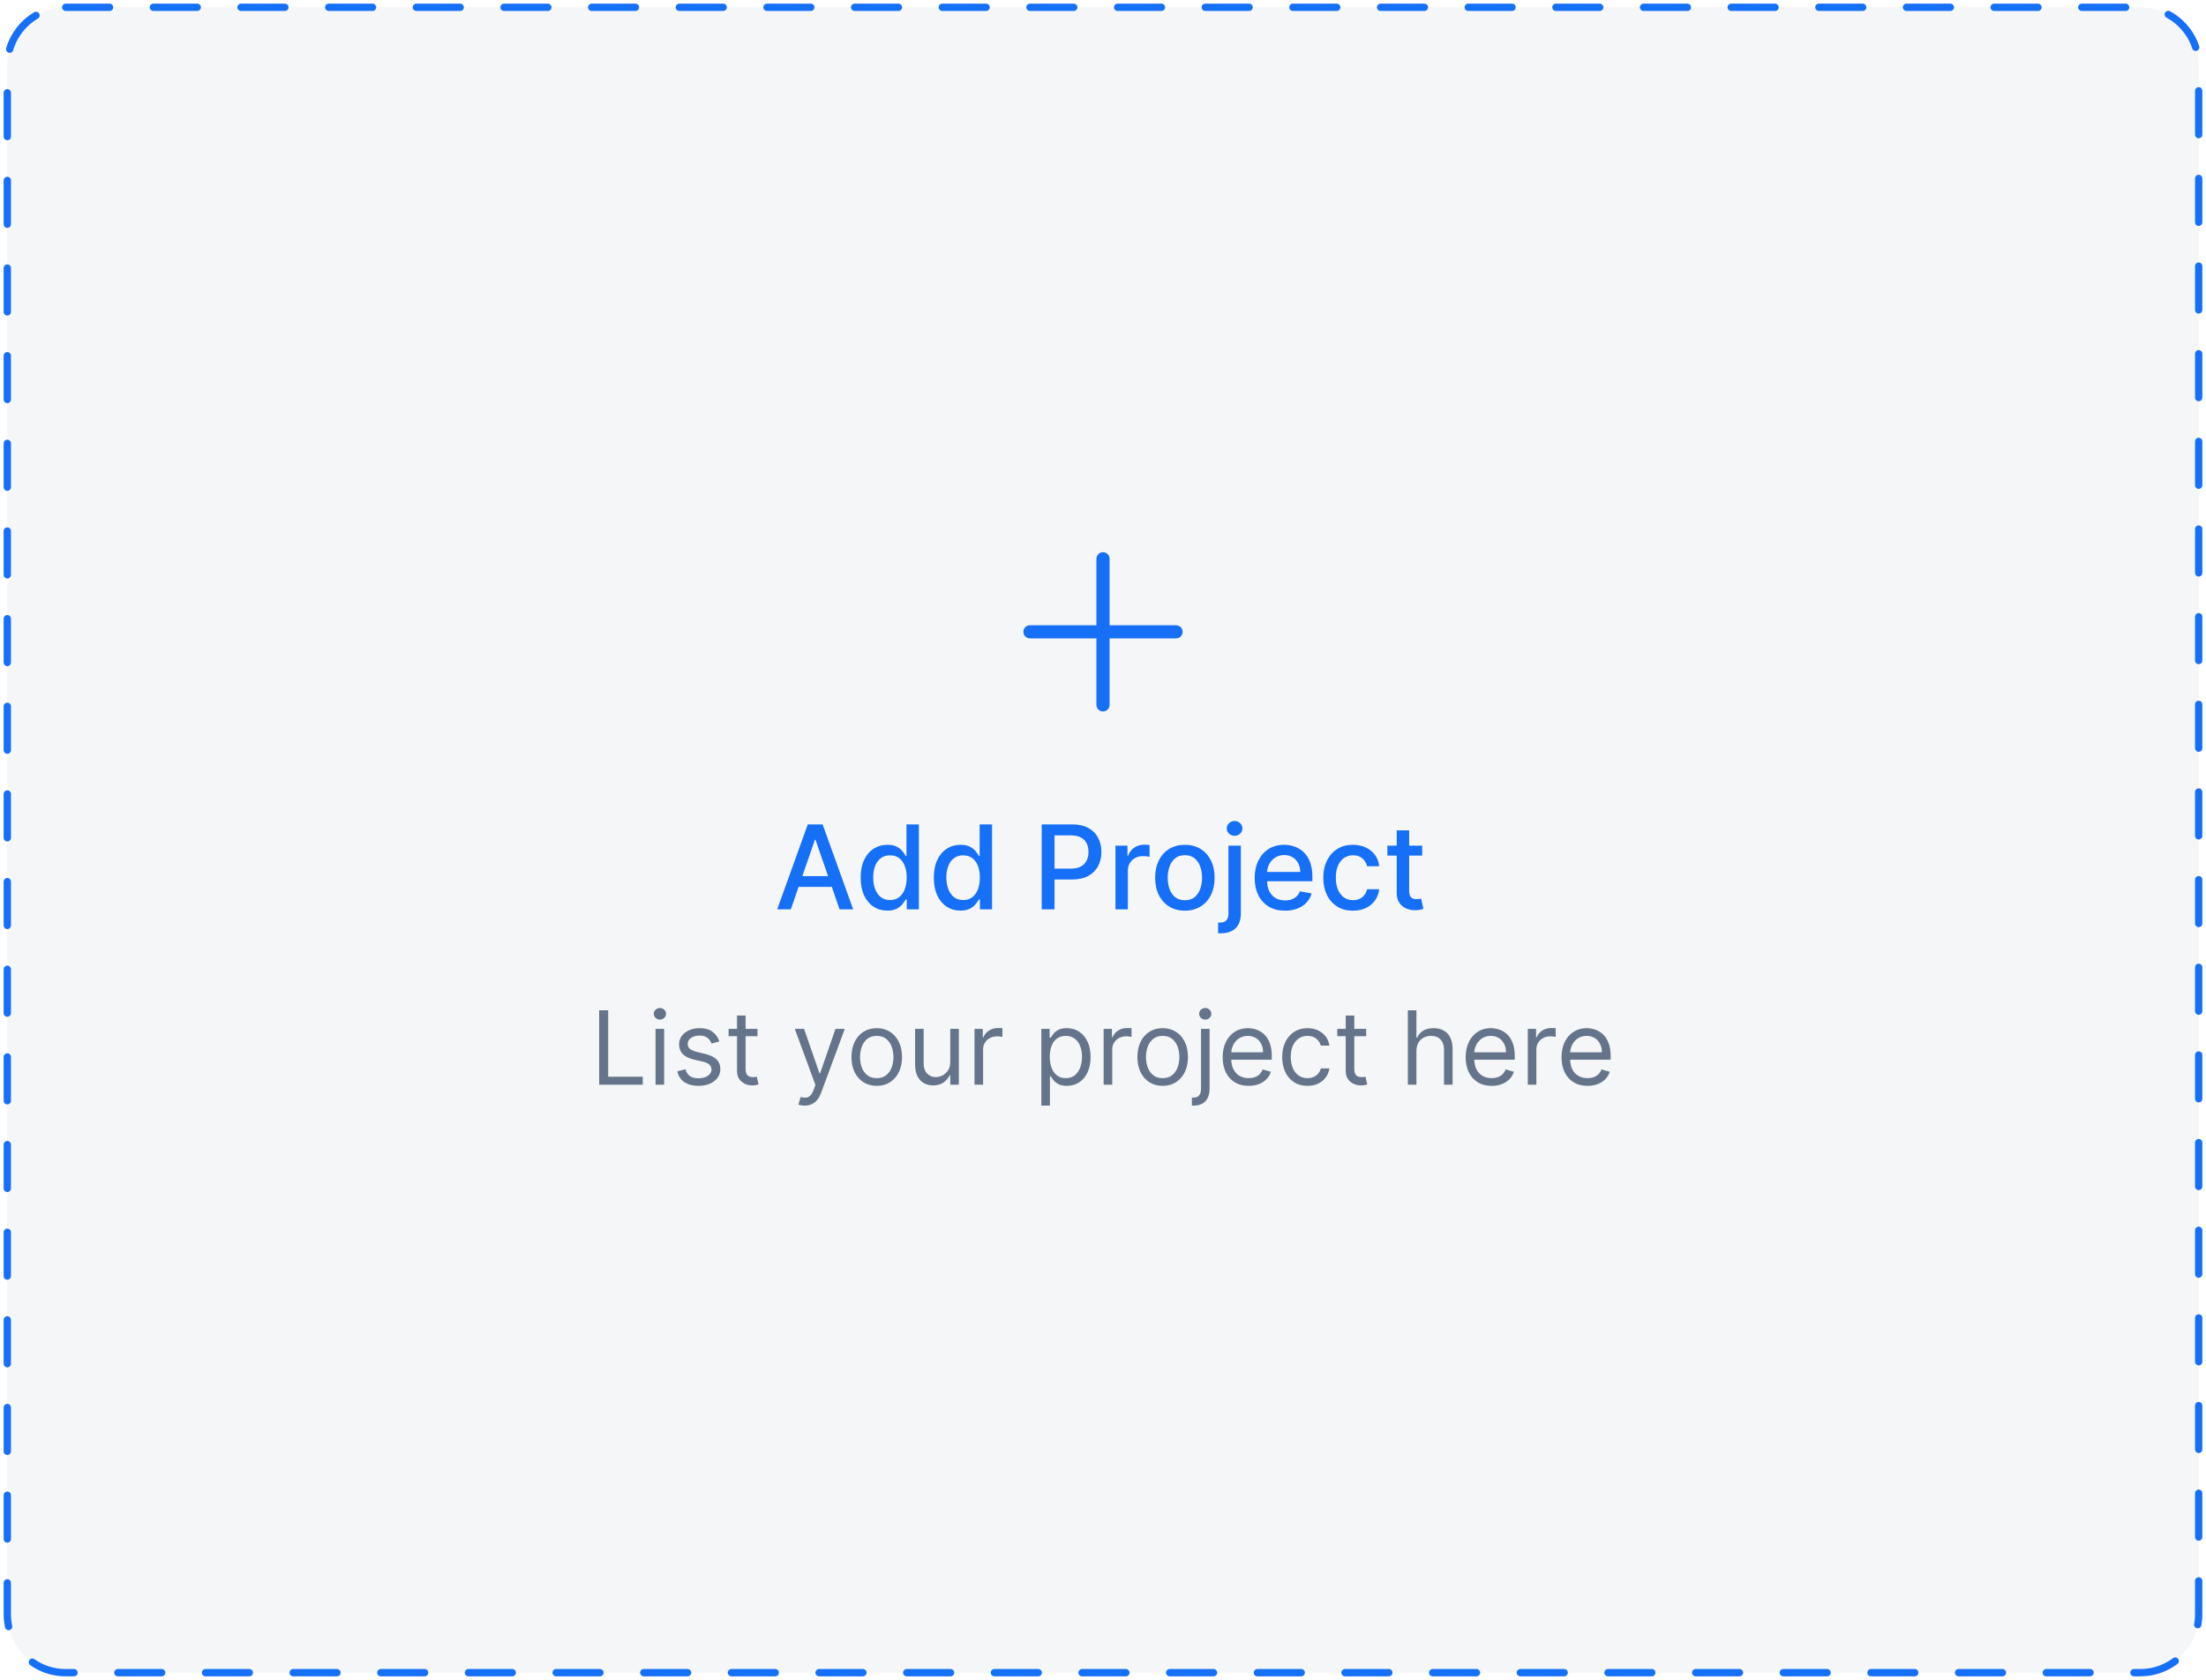
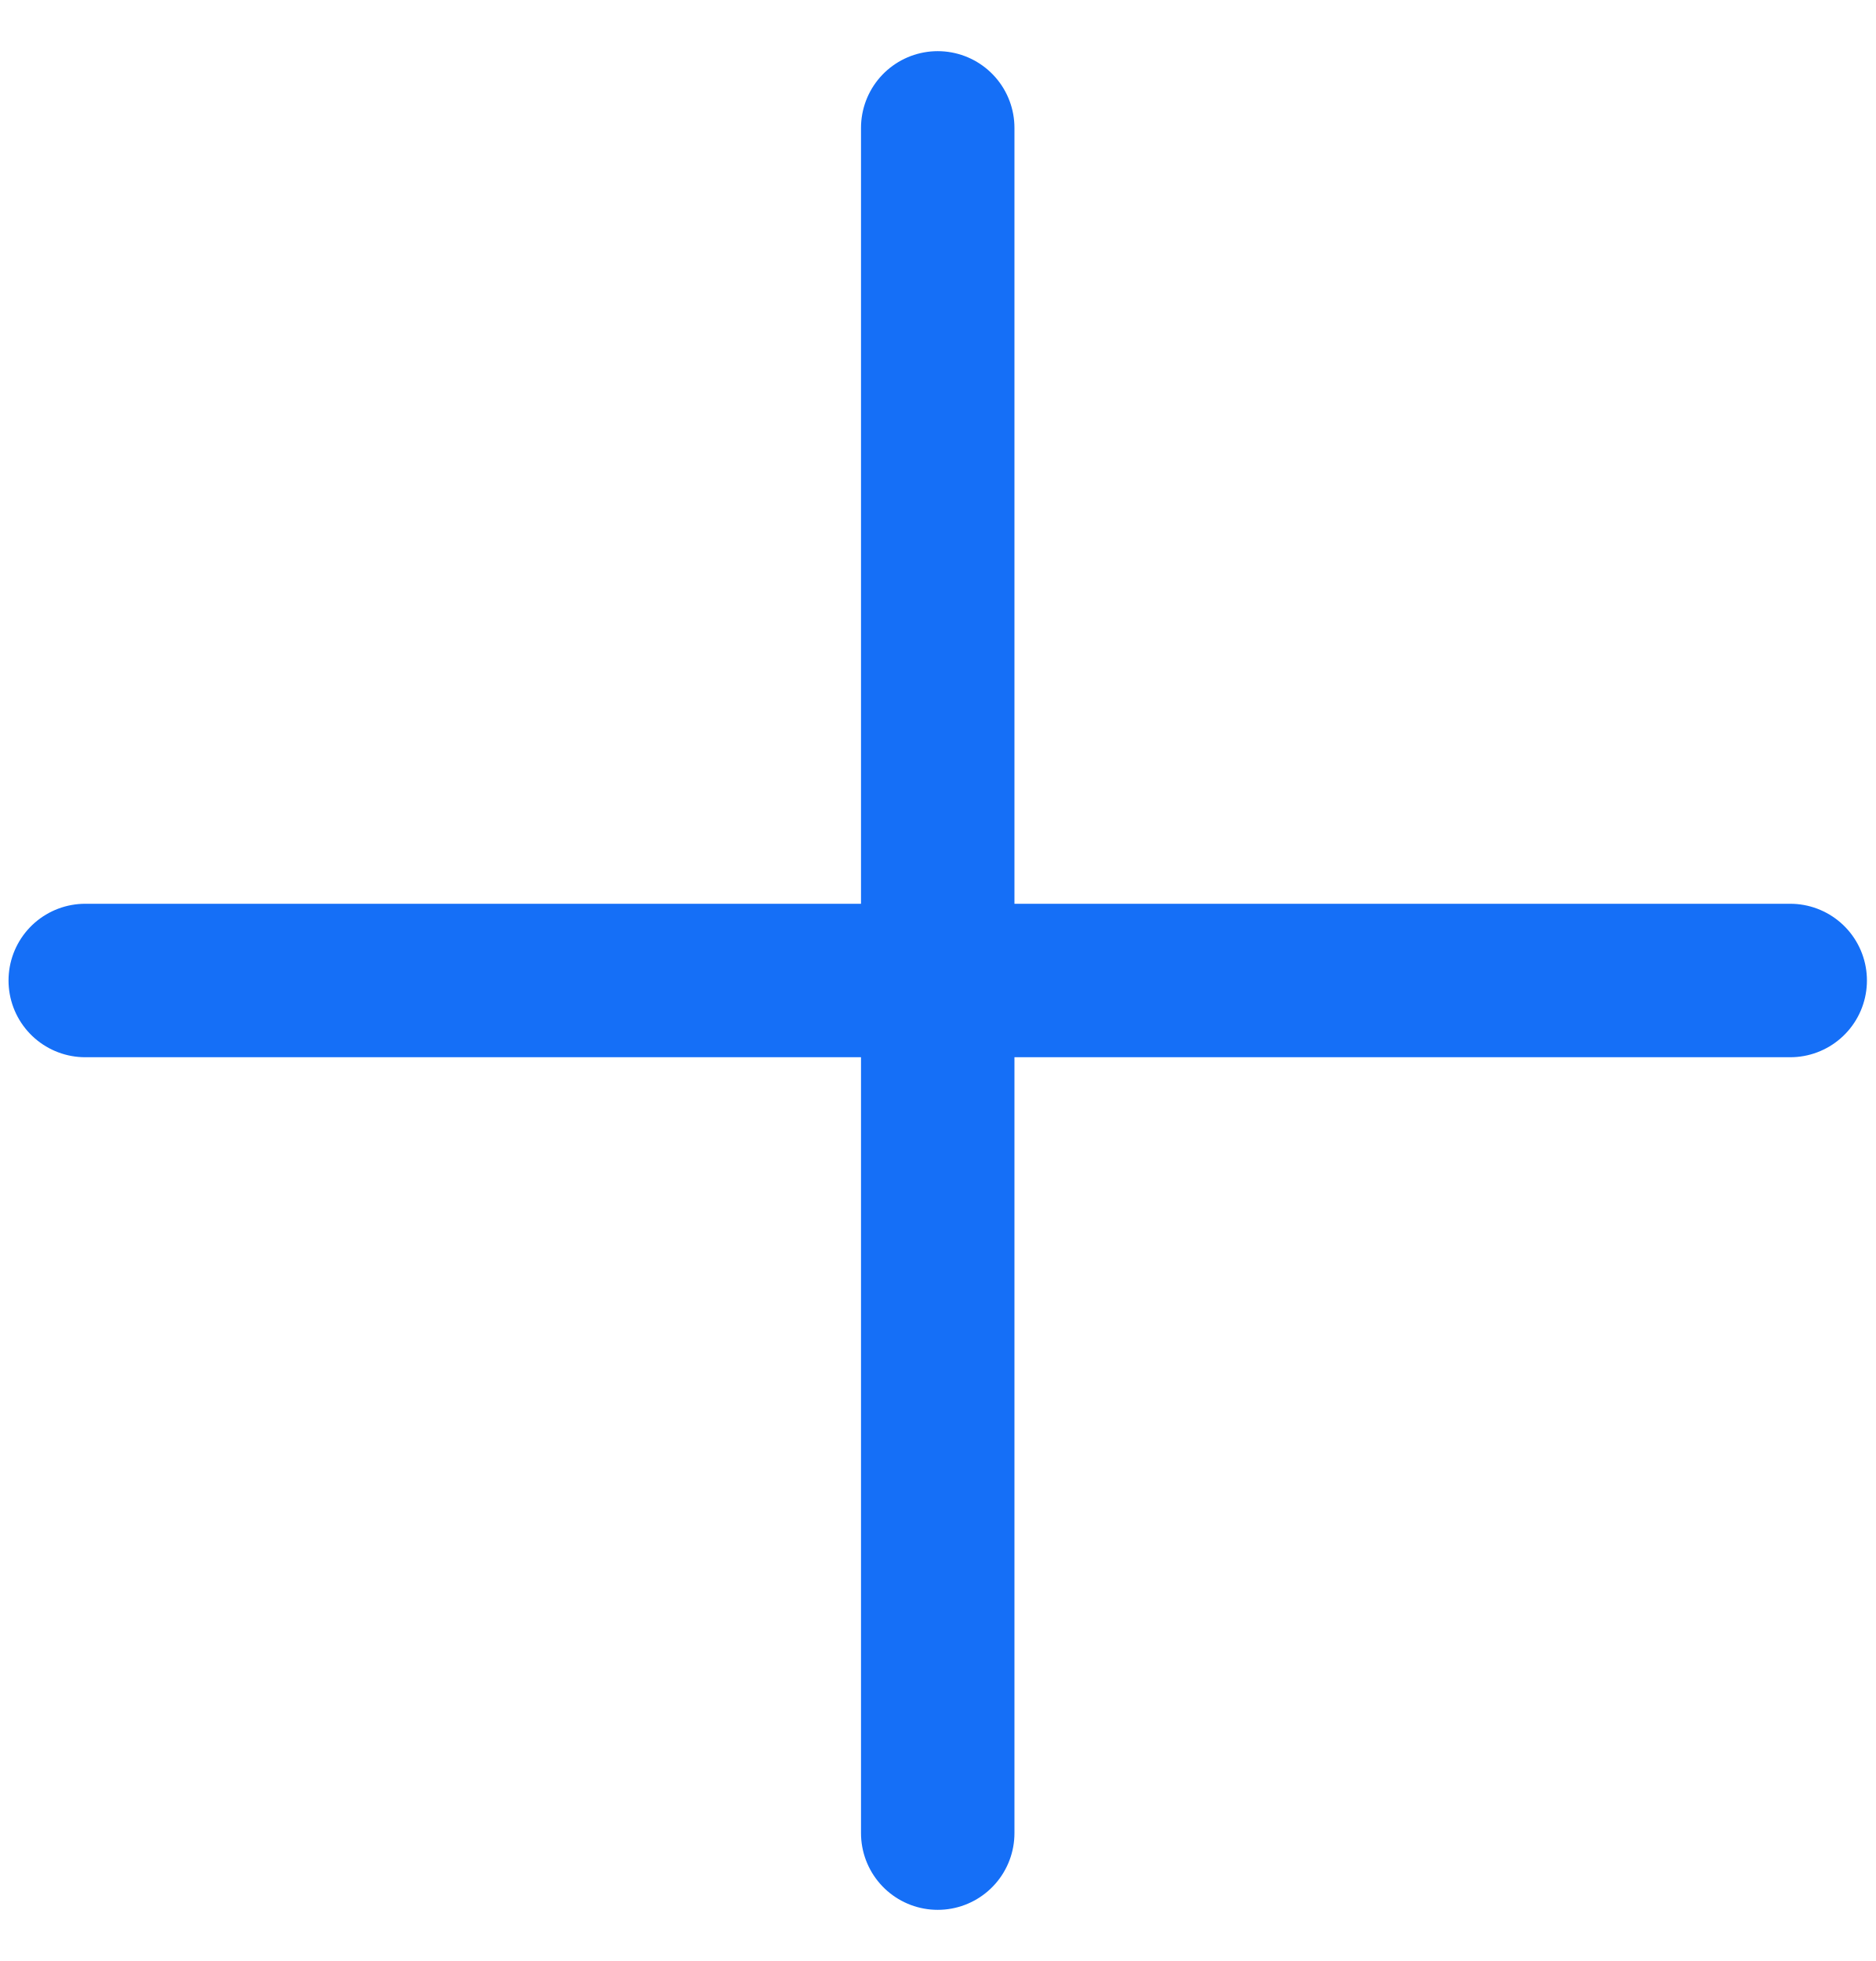
- <svg xmlns="http://www.w3.org/2000/svg" width="302" height="230" viewBox="0 0 302 230" fill="none">
-   <rect x="1" y="1" width="300" height="228" rx="8" fill="#F5F6F7" />
-   <rect x="1" y="1" width="300" height="228" rx="8" stroke="#156FF7" stroke-linecap="round" stroke-dasharray="6 6" />
-   <path d="M151 76.5V96.5" stroke="#156FF7" stroke-width="1.8" stroke-linecap="round" />
-   <path d="M161 86.5L141 86.5" stroke="#156FF7" stroke-width="1.8" stroke-linecap="round" />
-   <path d="M108.261 124.5H106.398L110.585 112.864H112.614L116.801 124.5H114.938L111.648 114.977H111.557L108.261 124.5ZM108.574 119.943H114.619V121.42H108.574V119.943ZM121.472 124.67C120.767 124.67 120.138 124.491 119.585 124.131C119.036 123.767 118.604 123.25 118.29 122.58C117.979 121.905 117.824 121.097 117.824 120.153C117.824 119.21 117.981 118.403 118.295 117.733C118.614 117.062 119.049 116.549 119.602 116.193C120.155 115.837 120.782 115.659 121.483 115.659C122.025 115.659 122.46 115.75 122.79 115.932C123.123 116.11 123.381 116.318 123.562 116.557C123.748 116.795 123.892 117.006 123.994 117.188H124.097V112.864H125.795V124.5H124.136V123.142H123.994C123.892 123.328 123.744 123.54 123.551 123.778C123.362 124.017 123.1 124.225 122.767 124.403C122.434 124.581 122.002 124.67 121.472 124.67ZM121.847 123.222C122.335 123.222 122.748 123.093 123.085 122.835C123.426 122.574 123.684 122.212 123.858 121.75C124.036 121.288 124.125 120.75 124.125 120.136C124.125 119.53 124.038 119 123.864 118.545C123.689 118.091 123.434 117.737 123.097 117.483C122.759 117.229 122.343 117.102 121.847 117.102C121.335 117.102 120.909 117.235 120.568 117.5C120.227 117.765 119.97 118.127 119.795 118.585C119.625 119.044 119.54 119.561 119.54 120.136C119.54 120.72 119.627 121.244 119.801 121.71C119.975 122.176 120.233 122.545 120.574 122.818C120.919 123.087 121.343 123.222 121.847 123.222ZM131.487 124.67C130.783 124.67 130.154 124.491 129.601 124.131C129.052 123.767 128.62 123.25 128.305 122.58C127.995 121.905 127.839 121.097 127.839 120.153C127.839 119.21 127.997 118.403 128.311 117.733C128.629 117.062 129.065 116.549 129.618 116.193C130.171 115.837 130.798 115.659 131.499 115.659C132.04 115.659 132.476 115.75 132.805 115.932C133.139 116.11 133.396 116.318 133.578 116.557C133.764 116.795 133.908 117.006 134.01 117.188H134.112V112.864H135.811V124.5H134.152V123.142H134.01C133.908 123.328 133.76 123.54 133.567 123.778C133.377 124.017 133.116 124.225 132.783 124.403C132.449 124.581 132.018 124.67 131.487 124.67ZM131.862 123.222C132.351 123.222 132.764 123.093 133.101 122.835C133.442 122.574 133.699 122.212 133.874 121.75C134.052 121.288 134.141 120.75 134.141 120.136C134.141 119.53 134.054 119 133.879 118.545C133.705 118.091 133.449 117.737 133.112 117.483C132.775 117.229 132.358 117.102 131.862 117.102C131.351 117.102 130.925 117.235 130.584 117.5C130.243 117.765 129.985 118.127 129.811 118.585C129.641 119.044 129.555 119.561 129.555 120.136C129.555 120.72 129.643 121.244 129.817 121.71C129.991 122.176 130.249 122.545 130.589 122.818C130.934 123.087 131.358 123.222 131.862 123.222ZM142.607 124.5V112.864H146.754C147.66 112.864 148.41 113.028 149.004 113.358C149.599 113.687 150.044 114.138 150.339 114.71C150.635 115.278 150.783 115.919 150.783 116.631C150.783 117.347 150.633 117.991 150.334 118.562C150.038 119.131 149.591 119.581 148.993 119.915C148.398 120.244 147.65 120.409 146.749 120.409H143.896V118.92H146.589C147.161 118.92 147.625 118.822 147.982 118.625C148.338 118.424 148.599 118.152 148.766 117.807C148.932 117.462 149.016 117.07 149.016 116.631C149.016 116.191 148.932 115.801 148.766 115.46C148.599 115.119 148.336 114.852 147.976 114.659C147.62 114.466 147.15 114.369 146.567 114.369H144.362V124.5H142.607ZM152.705 124.5V115.773H154.347V117.159H154.438C154.597 116.689 154.877 116.32 155.278 116.051C155.684 115.778 156.142 115.642 156.653 115.642C156.759 115.642 156.884 115.646 157.028 115.653C157.176 115.661 157.292 115.67 157.375 115.682V117.307C157.307 117.288 157.186 117.267 157.011 117.244C156.837 117.218 156.663 117.205 156.489 117.205C156.087 117.205 155.729 117.29 155.415 117.46C155.104 117.627 154.858 117.86 154.676 118.159C154.494 118.455 154.403 118.792 154.403 119.17V124.5H152.705ZM162.209 124.676C161.391 124.676 160.677 124.489 160.067 124.114C159.457 123.739 158.983 123.214 158.646 122.54C158.309 121.866 158.141 121.078 158.141 120.176C158.141 119.271 158.309 118.479 158.646 117.801C158.983 117.123 159.457 116.597 160.067 116.222C160.677 115.847 161.391 115.659 162.209 115.659C163.027 115.659 163.741 115.847 164.351 116.222C164.961 116.597 165.434 117.123 165.771 117.801C166.108 118.479 166.277 119.271 166.277 120.176C166.277 121.078 166.108 121.866 165.771 122.54C165.434 123.214 164.961 123.739 164.351 124.114C163.741 124.489 163.027 124.676 162.209 124.676ZM162.214 123.25C162.745 123.25 163.184 123.11 163.533 122.83C163.881 122.549 164.139 122.176 164.305 121.71C164.476 121.244 164.561 120.731 164.561 120.17C164.561 119.614 164.476 119.102 164.305 118.636C164.139 118.167 163.881 117.79 163.533 117.506C163.184 117.222 162.745 117.08 162.214 117.08C161.68 117.08 161.237 117.222 160.885 117.506C160.536 117.79 160.277 118.167 160.107 118.636C159.94 119.102 159.857 119.614 159.857 120.17C159.857 120.731 159.94 121.244 160.107 121.71C160.277 122.176 160.536 122.549 160.885 122.83C161.237 123.11 161.68 123.25 162.214 123.25ZM168.173 115.773H169.872V125.068C169.872 125.652 169.766 126.144 169.554 126.545C169.346 126.947 169.035 127.252 168.622 127.46C168.213 127.669 167.707 127.773 167.105 127.773C167.045 127.773 166.988 127.773 166.935 127.773C166.878 127.773 166.819 127.771 166.759 127.767V126.307C166.812 126.307 166.859 126.307 166.901 126.307C166.938 126.307 166.982 126.307 167.031 126.307C167.433 126.307 167.723 126.199 167.901 125.983C168.082 125.771 168.173 125.462 168.173 125.057V115.773ZM169.014 114.426C168.719 114.426 168.465 114.328 168.253 114.131C168.045 113.93 167.94 113.691 167.94 113.415C167.94 113.134 168.045 112.896 168.253 112.699C168.465 112.498 168.719 112.398 169.014 112.398C169.31 112.398 169.562 112.498 169.77 112.699C169.982 112.896 170.088 113.134 170.088 113.415C170.088 113.691 169.982 113.93 169.77 114.131C169.562 114.328 169.31 114.426 169.014 114.426ZM175.919 124.676C175.059 124.676 174.319 124.492 173.697 124.125C173.08 123.754 172.603 123.233 172.266 122.562C171.932 121.888 171.766 121.098 171.766 120.193C171.766 119.299 171.932 118.511 172.266 117.83C172.603 117.148 173.072 116.616 173.675 116.233C174.281 115.85 174.989 115.659 175.8 115.659C176.292 115.659 176.769 115.741 177.232 115.903C177.694 116.066 178.108 116.322 178.476 116.67C178.843 117.019 179.133 117.472 179.345 118.028C179.557 118.581 179.663 119.254 179.663 120.045V120.648H172.726V119.375H177.999C177.999 118.928 177.908 118.532 177.726 118.188C177.544 117.839 177.288 117.564 176.959 117.364C176.633 117.163 176.25 117.062 175.811 117.062C175.334 117.062 174.917 117.18 174.561 117.415C174.209 117.646 173.936 117.949 173.743 118.324C173.554 118.695 173.459 119.098 173.459 119.534V120.528C173.459 121.112 173.561 121.608 173.766 122.017C173.974 122.426 174.264 122.739 174.635 122.955C175.006 123.167 175.44 123.273 175.936 123.273C176.258 123.273 176.552 123.227 176.817 123.136C177.082 123.042 177.311 122.902 177.504 122.716C177.697 122.53 177.845 122.301 177.947 122.028L179.555 122.318C179.427 122.792 179.196 123.206 178.862 123.562C178.533 123.915 178.118 124.189 177.618 124.386C177.122 124.58 176.555 124.676 175.919 124.676ZM185.224 124.676C184.38 124.676 183.652 124.485 183.043 124.102C182.437 123.716 181.971 123.184 181.645 122.506C181.319 121.828 181.156 121.051 181.156 120.176C181.156 119.29 181.323 118.508 181.656 117.83C181.99 117.148 182.459 116.616 183.065 116.233C183.671 115.85 184.385 115.659 185.207 115.659C185.87 115.659 186.461 115.782 186.98 116.028C187.499 116.271 187.918 116.612 188.236 117.051C188.558 117.491 188.749 118.004 188.81 118.591H187.156C187.065 118.182 186.857 117.83 186.531 117.534C186.209 117.239 185.777 117.091 185.236 117.091C184.762 117.091 184.348 117.216 183.991 117.466C183.639 117.712 183.365 118.064 183.168 118.523C182.971 118.977 182.872 119.515 182.872 120.136C182.872 120.773 182.969 121.322 183.162 121.784C183.355 122.246 183.628 122.604 183.98 122.858C184.336 123.112 184.755 123.239 185.236 123.239C185.558 123.239 185.849 123.18 186.111 123.062C186.376 122.941 186.598 122.769 186.776 122.545C186.957 122.322 187.084 122.053 187.156 121.739H188.81C188.749 122.303 188.565 122.807 188.259 123.25C187.952 123.693 187.541 124.042 187.026 124.295C186.514 124.549 185.914 124.676 185.224 124.676ZM194.7 115.773V117.136H189.933V115.773H194.7ZM191.212 113.682H192.911V121.938C192.911 122.267 192.96 122.515 193.058 122.682C193.157 122.845 193.284 122.956 193.439 123.017C193.598 123.074 193.77 123.102 193.956 123.102C194.092 123.102 194.212 123.093 194.314 123.074C194.416 123.055 194.496 123.04 194.553 123.028L194.859 124.432C194.761 124.47 194.621 124.508 194.439 124.545C194.257 124.587 194.03 124.61 193.757 124.614C193.31 124.621 192.893 124.542 192.507 124.375C192.121 124.208 191.808 123.951 191.57 123.602C191.331 123.254 191.212 122.816 191.212 122.29V113.682Z" fill="#156FF7" />
-   <path d="M82.028 148.5V138.318H83.261V147.406H87.994V148.5H82.028ZM89.744 148.5V140.864H90.917V148.5H89.744ZM90.34 139.591C90.112 139.591 89.915 139.513 89.749 139.357C89.586 139.201 89.505 139.014 89.505 138.795C89.505 138.577 89.586 138.389 89.749 138.234C89.915 138.078 90.112 138 90.34 138C90.569 138 90.765 138.078 90.927 138.234C91.093 138.389 91.176 138.577 91.176 138.795C91.176 139.014 91.093 139.201 90.927 139.357C90.765 139.513 90.569 139.591 90.34 139.591ZM98.475 142.574L97.421 142.872C97.355 142.696 97.257 142.526 97.128 142.36C97.002 142.191 96.829 142.052 96.611 141.942C96.392 141.833 96.112 141.778 95.771 141.778C95.303 141.778 94.914 141.886 94.602 142.102C94.294 142.314 94.14 142.584 94.14 142.912C94.14 143.204 94.246 143.434 94.458 143.603C94.67 143.772 95.002 143.913 95.452 144.026L96.586 144.304C97.269 144.47 97.778 144.723 98.112 145.065C98.447 145.403 98.614 145.839 98.614 146.372C98.614 146.81 98.488 147.201 98.237 147.545C97.988 147.89 97.64 148.162 97.192 148.361C96.745 148.56 96.225 148.659 95.631 148.659C94.853 148.659 94.208 148.49 93.697 148.152C93.187 147.814 92.864 147.32 92.728 146.67L93.842 146.392C93.948 146.803 94.148 147.111 94.443 147.317C94.742 147.522 95.131 147.625 95.612 147.625C96.158 147.625 96.593 147.509 96.914 147.277C97.239 147.042 97.401 146.76 97.401 146.432C97.401 146.167 97.308 145.945 97.123 145.766C96.937 145.583 96.652 145.447 96.268 145.358L94.995 145.06C94.296 144.894 93.782 144.637 93.454 144.289C93.129 143.938 92.967 143.499 92.967 142.972C92.967 142.541 93.088 142.16 93.329 141.828C93.575 141.497 93.908 141.237 94.329 141.048C94.753 140.859 95.234 140.764 95.771 140.764C96.526 140.764 97.12 140.93 97.55 141.261C97.985 141.593 98.293 142.03 98.475 142.574ZM103.702 140.864V141.858H99.744V140.864H103.702ZM100.898 139.034H102.071V146.312C102.071 146.644 102.119 146.893 102.215 147.058C102.314 147.221 102.44 147.33 102.593 147.386C102.749 147.439 102.913 147.466 103.085 147.466C103.214 147.466 103.32 147.459 103.403 147.446C103.486 147.429 103.552 147.416 103.602 147.406L103.841 148.46C103.761 148.49 103.65 148.52 103.508 148.55C103.365 148.583 103.184 148.599 102.966 148.599C102.634 148.599 102.309 148.528 101.991 148.386C101.676 148.243 101.415 148.026 101.206 147.734C101 147.443 100.898 147.075 100.898 146.631V139.034ZM110.16 151.364C109.961 151.364 109.783 151.347 109.628 151.314C109.472 151.284 109.364 151.254 109.305 151.224L109.603 150.19C109.888 150.263 110.14 150.29 110.358 150.27C110.577 150.25 110.771 150.152 110.94 149.977C111.113 149.804 111.27 149.524 111.412 149.136L111.631 148.54L108.807 140.864H110.08L112.188 146.949H112.268L114.376 140.864H115.648L112.407 149.614C112.261 150.008 112.08 150.335 111.865 150.593C111.649 150.855 111.399 151.049 111.114 151.175C110.832 151.301 110.514 151.364 110.16 151.364ZM120.026 148.659C119.336 148.659 118.731 148.495 118.211 148.167C117.694 147.839 117.29 147.38 116.998 146.79C116.71 146.2 116.566 145.51 116.566 144.722C116.566 143.926 116.71 143.232 116.998 142.638C117.29 142.045 117.694 141.585 118.211 141.256C118.731 140.928 119.336 140.764 120.026 140.764C120.715 140.764 121.318 140.928 121.835 141.256C122.356 141.585 122.76 142.045 123.048 142.638C123.34 143.232 123.486 143.926 123.486 144.722C123.486 145.51 123.34 146.2 123.048 146.79C122.76 147.38 122.356 147.839 121.835 148.167C121.318 148.495 120.715 148.659 120.026 148.659ZM120.026 147.605C120.549 147.605 120.98 147.471 121.318 147.202C121.656 146.934 121.907 146.581 122.069 146.143C122.231 145.706 122.313 145.232 122.313 144.722C122.313 144.211 122.231 143.736 122.069 143.295C121.907 142.854 121.656 142.498 121.318 142.226C120.98 141.954 120.549 141.818 120.026 141.818C119.502 141.818 119.071 141.954 118.733 142.226C118.395 142.498 118.145 142.854 117.982 143.295C117.82 143.736 117.739 144.211 117.739 144.722C117.739 145.232 117.82 145.706 117.982 146.143C118.145 146.581 118.395 146.934 118.733 147.202C119.071 147.471 119.502 147.605 120.026 147.605ZM130.089 145.378V140.864H131.263V148.5H130.089V147.207H130.01C129.831 147.595 129.553 147.925 129.175 148.197C128.797 148.465 128.32 148.599 127.743 148.599C127.266 148.599 126.841 148.495 126.47 148.286C126.099 148.074 125.807 147.756 125.595 147.332C125.383 146.904 125.277 146.366 125.277 145.716V140.864H126.45V145.636C126.45 146.193 126.606 146.637 126.918 146.969C127.232 147.3 127.634 147.466 128.121 147.466C128.412 147.466 128.709 147.391 129.011 147.242C129.316 147.093 129.571 146.864 129.776 146.556C129.985 146.248 130.089 145.855 130.089 145.378ZM133.412 148.5V140.864H134.545V142.017H134.625C134.764 141.639 135.016 141.333 135.381 141.097C135.745 140.862 136.156 140.744 136.613 140.744C136.7 140.744 136.807 140.746 136.937 140.749C137.066 140.753 137.164 140.758 137.23 140.764V141.957C137.19 141.947 137.099 141.933 136.956 141.913C136.817 141.889 136.67 141.878 136.514 141.878C136.143 141.878 135.811 141.956 135.52 142.112C135.231 142.264 135.003 142.476 134.834 142.748C134.668 143.016 134.585 143.323 134.585 143.668V148.5H133.412ZM142.558 151.364V140.864H143.692V142.077H143.831C143.917 141.944 144.036 141.775 144.189 141.57C144.345 141.361 144.567 141.175 144.855 141.013C145.147 140.847 145.541 140.764 146.038 140.764C146.681 140.764 147.248 140.925 147.739 141.246C148.229 141.568 148.612 142.024 148.887 142.614C149.162 143.204 149.3 143.9 149.3 144.702C149.3 145.51 149.162 146.211 148.887 146.805C148.612 147.395 148.231 147.852 147.744 148.177C147.256 148.498 146.695 148.659 146.058 148.659C145.568 148.659 145.175 148.578 144.88 148.415C144.585 148.25 144.358 148.062 144.199 147.854C144.04 147.642 143.917 147.466 143.831 147.327H143.732V151.364H142.558ZM143.712 144.682C143.712 145.259 143.796 145.767 143.965 146.208C144.134 146.646 144.381 146.989 144.706 147.237C145.031 147.482 145.429 147.605 145.899 147.605C146.39 147.605 146.799 147.476 147.127 147.217C147.459 146.955 147.707 146.604 147.873 146.163C148.042 145.719 148.126 145.225 148.126 144.682C148.126 144.145 148.044 143.661 147.878 143.23C147.715 142.796 147.469 142.453 147.137 142.201C146.809 141.946 146.396 141.818 145.899 141.818C145.422 141.818 145.021 141.939 144.696 142.181C144.371 142.42 144.126 142.754 143.96 143.185C143.795 143.613 143.712 144.112 143.712 144.682ZM151.089 148.5V140.864H152.223V142.017H152.303C152.442 141.639 152.694 141.333 153.058 141.097C153.423 140.862 153.834 140.744 154.291 140.744C154.377 140.744 154.485 140.746 154.614 140.749C154.744 140.753 154.841 140.758 154.908 140.764V141.957C154.868 141.947 154.777 141.933 154.634 141.913C154.495 141.889 154.348 141.878 154.192 141.878C153.821 141.878 153.489 141.956 153.197 142.112C152.909 142.264 152.68 142.476 152.511 142.748C152.346 143.016 152.263 143.323 152.263 143.668V148.5H151.089ZM159.168 148.659C158.479 148.659 157.874 148.495 157.354 148.167C156.837 147.839 156.432 147.38 156.141 146.79C155.852 146.2 155.708 145.51 155.708 144.722C155.708 143.926 155.852 143.232 156.141 142.638C156.432 142.045 156.837 141.585 157.354 141.256C157.874 140.928 158.479 140.764 159.168 140.764C159.858 140.764 160.461 140.928 160.978 141.256C161.498 141.585 161.903 142.045 162.191 142.638C162.483 143.232 162.629 143.926 162.629 144.722C162.629 145.51 162.483 146.2 162.191 146.79C161.903 147.38 161.498 147.839 160.978 148.167C160.461 148.495 159.858 148.659 159.168 148.659ZM159.168 147.605C159.692 147.605 160.123 147.471 160.461 147.202C160.799 146.934 161.049 146.581 161.212 146.143C161.374 145.706 161.455 145.232 161.455 144.722C161.455 144.211 161.374 143.736 161.212 143.295C161.049 142.854 160.799 142.498 160.461 142.226C160.123 141.954 159.692 141.818 159.168 141.818C158.645 141.818 158.214 141.954 157.876 142.226C157.538 142.498 157.287 142.854 157.125 143.295C156.963 143.736 156.881 144.211 156.881 144.722C156.881 145.232 156.963 145.706 157.125 146.143C157.287 146.581 157.538 146.934 157.876 147.202C158.214 147.471 158.645 147.605 159.168 147.605ZM164.42 140.864H165.593V149.057C165.593 149.527 165.512 149.935 165.349 150.28C165.19 150.625 164.948 150.891 164.623 151.08C164.302 151.269 163.896 151.364 163.405 151.364C163.366 151.364 163.326 151.364 163.286 151.364C163.246 151.364 163.206 151.364 163.167 151.364V150.27C163.206 150.27 163.243 150.27 163.276 150.27C163.309 150.27 163.346 150.27 163.385 150.27C163.743 150.27 164.005 150.164 164.171 149.952C164.337 149.743 164.42 149.445 164.42 149.057V140.864ZM164.996 139.591C164.768 139.591 164.57 139.513 164.405 139.357C164.242 139.201 164.161 139.014 164.161 138.795C164.161 138.577 164.242 138.389 164.405 138.234C164.57 138.078 164.768 138 164.996 138C165.225 138 165.421 138.078 165.583 138.234C165.749 138.389 165.831 138.577 165.831 138.795C165.831 139.014 165.749 139.201 165.583 139.357C165.421 139.513 165.225 139.591 164.996 139.591ZM170.944 148.659C170.208 148.659 169.573 148.497 169.039 148.172C168.509 147.844 168.1 147.386 167.811 146.8C167.526 146.21 167.384 145.524 167.384 144.741C167.384 143.959 167.526 143.27 167.811 142.673C168.1 142.073 168.501 141.606 169.015 141.271C169.532 140.933 170.135 140.764 170.824 140.764C171.222 140.764 171.615 140.83 172.002 140.963C172.39 141.096 172.743 141.311 173.061 141.609C173.38 141.904 173.633 142.295 173.822 142.783C174.011 143.27 174.105 143.87 174.105 144.582V145.08H168.219V144.065H172.912C172.912 143.634 172.826 143.25 172.654 142.912C172.485 142.574 172.243 142.307 171.928 142.112C171.616 141.916 171.248 141.818 170.824 141.818C170.357 141.818 169.953 141.934 169.611 142.166C169.273 142.395 169.013 142.693 168.831 143.061C168.648 143.429 168.557 143.823 168.557 144.244V144.92C168.557 145.497 168.657 145.986 168.855 146.387C169.058 146.785 169.338 147.088 169.696 147.297C170.054 147.502 170.47 147.605 170.944 147.605C171.252 147.605 171.53 147.562 171.779 147.476C172.031 147.386 172.248 147.254 172.43 147.078C172.612 146.899 172.753 146.677 172.853 146.412L173.986 146.73C173.867 147.115 173.666 147.453 173.385 147.744C173.103 148.033 172.755 148.258 172.341 148.42C171.926 148.58 171.461 148.659 170.944 148.659ZM178.993 148.659C178.277 148.659 177.66 148.49 177.143 148.152C176.626 147.814 176.228 147.348 175.95 146.755C175.672 146.162 175.532 145.484 175.532 144.722C175.532 143.946 175.675 143.262 175.96 142.668C176.248 142.072 176.649 141.606 177.163 141.271C177.68 140.933 178.283 140.764 178.973 140.764C179.51 140.764 179.993 140.864 180.424 141.062C180.855 141.261 181.208 141.54 181.483 141.898C181.758 142.256 181.929 142.673 181.995 143.151H180.822C180.733 142.803 180.534 142.494 180.225 142.226C179.921 141.954 179.51 141.818 178.993 141.818C178.535 141.818 178.134 141.937 177.789 142.176C177.448 142.411 177.181 142.745 176.989 143.175C176.8 143.603 176.706 144.105 176.706 144.682C176.706 145.272 176.798 145.786 176.984 146.223C177.173 146.661 177.438 147 177.779 147.242C178.124 147.484 178.529 147.605 178.993 147.605C179.297 147.605 179.574 147.552 179.823 147.446C180.071 147.34 180.282 147.188 180.454 146.989C180.627 146.79 180.749 146.551 180.822 146.273H181.995C181.929 146.723 181.765 147.129 181.503 147.491C181.245 147.849 180.902 148.134 180.474 148.346C180.05 148.555 179.556 148.659 178.993 148.659ZM187.032 140.864V141.858H183.074V140.864H187.032ZM184.228 139.034H185.401V146.312C185.401 146.644 185.449 146.893 185.545 147.058C185.645 147.221 185.77 147.33 185.923 147.386C186.079 147.439 186.243 147.466 186.415 147.466C186.544 147.466 186.65 147.459 186.733 147.446C186.816 147.429 186.882 147.416 186.932 147.406L187.171 148.46C187.091 148.49 186.98 148.52 186.838 148.55C186.695 148.583 186.515 148.599 186.296 148.599C185.964 148.599 185.64 148.528 185.321 148.386C185.007 148.243 184.745 148.026 184.536 147.734C184.33 147.443 184.228 147.075 184.228 146.631V139.034ZM193.907 143.906V148.5H192.734V138.318H193.907V142.057H194.007C194.186 141.662 194.454 141.349 194.812 141.117C195.173 140.882 195.654 140.764 196.254 140.764C196.774 140.764 197.23 140.869 197.621 141.077C198.012 141.283 198.315 141.599 198.531 142.027C198.75 142.451 198.859 142.991 198.859 143.648V148.5H197.686V143.727C197.686 143.121 197.528 142.652 197.213 142.32C196.902 141.986 196.469 141.818 195.916 141.818C195.531 141.818 195.187 141.899 194.882 142.062C194.58 142.224 194.342 142.461 194.166 142.773C193.993 143.084 193.907 143.462 193.907 143.906ZM204.207 148.659C203.471 148.659 202.837 148.497 202.303 148.172C201.773 147.844 201.363 147.386 201.075 146.8C200.79 146.21 200.648 145.524 200.648 144.741C200.648 143.959 200.79 143.27 201.075 142.673C201.363 142.073 201.765 141.606 202.278 141.271C202.795 140.933 203.398 140.764 204.088 140.764C204.486 140.764 204.878 140.83 205.266 140.963C205.654 141.096 206.007 141.311 206.325 141.609C206.643 141.904 206.897 142.295 207.086 142.783C207.275 143.27 207.369 143.87 207.369 144.582V145.08H201.483V144.065H206.176C206.176 143.634 206.09 143.25 205.917 142.912C205.748 142.574 205.506 142.307 205.192 142.112C204.88 141.916 204.512 141.818 204.088 141.818C203.621 141.818 203.216 141.934 202.875 142.166C202.537 142.395 202.277 142.693 202.094 143.061C201.912 143.429 201.821 143.823 201.821 144.244V144.92C201.821 145.497 201.92 145.986 202.119 146.387C202.321 146.785 202.601 147.088 202.959 147.297C203.317 147.502 203.733 147.605 204.207 147.605C204.515 147.605 204.794 147.562 205.042 147.476C205.294 147.386 205.511 147.254 205.694 147.078C205.876 146.899 206.017 146.677 206.116 146.412L207.25 146.73C207.131 147.115 206.93 147.453 206.648 147.744C206.367 148.033 206.019 148.258 205.604 148.42C205.19 148.58 204.724 148.659 204.207 148.659ZM209.154 148.5V140.864H210.287V142.017H210.367C210.506 141.639 210.758 141.333 211.123 141.097C211.487 140.862 211.898 140.744 212.356 140.744C212.442 140.744 212.55 140.746 212.679 140.749C212.808 140.753 212.906 140.758 212.972 140.764V141.957C212.932 141.947 212.841 141.933 212.699 141.913C212.559 141.889 212.412 141.878 212.256 141.878C211.885 141.878 211.554 141.956 211.262 142.112C210.974 142.264 210.745 142.476 210.576 142.748C210.41 143.016 210.327 143.323 210.327 143.668V148.5H209.154ZM217.332 148.659C216.596 148.659 215.962 148.497 215.428 148.172C214.898 147.844 214.488 147.386 214.2 146.8C213.915 146.21 213.773 145.524 213.773 144.741C213.773 143.959 213.915 143.27 214.2 142.673C214.488 142.073 214.89 141.606 215.403 141.271C215.92 140.933 216.523 140.764 217.213 140.764C217.611 140.764 218.003 140.83 218.391 140.963C218.779 141.096 219.132 141.311 219.45 141.609C219.768 141.904 220.022 142.295 220.211 142.783C220.4 143.27 220.494 143.87 220.494 144.582V145.08H214.608V144.065H219.301C219.301 143.634 219.215 143.25 219.042 142.912C218.873 142.574 218.631 142.307 218.317 142.112C218.005 141.916 217.637 141.818 217.213 141.818C216.746 141.818 216.341 141.934 216 142.166C215.662 142.395 215.402 142.693 215.219 143.061C215.037 143.429 214.946 143.823 214.946 144.244V144.92C214.946 145.497 215.045 145.986 215.244 146.387C215.446 146.785 215.726 147.088 216.084 147.297C216.442 147.502 216.858 147.605 217.332 147.605C217.64 147.605 217.919 147.562 218.167 147.476C218.419 147.386 218.636 147.254 218.819 147.078C219.001 146.899 219.142 146.677 219.241 146.412L220.375 146.73C220.256 147.115 220.055 147.453 219.773 147.744C219.492 148.033 219.144 148.258 218.729 148.42C218.315 148.58 217.849 148.659 217.332 148.659Z" fill="#64748B" />
+ <svg xmlns="http://www.w3.org/2000/svg" width="22" height="23" viewBox="0 0 22 23" fill="none">
+   <path d="M11 1.5V21.5" stroke="#156FF7" stroke-width="1.8" stroke-linecap="round" />
+   <path d="M21 11.5L1 11.5" stroke="#156FF7" stroke-width="1.8" stroke-linecap="round" />
</svg>
